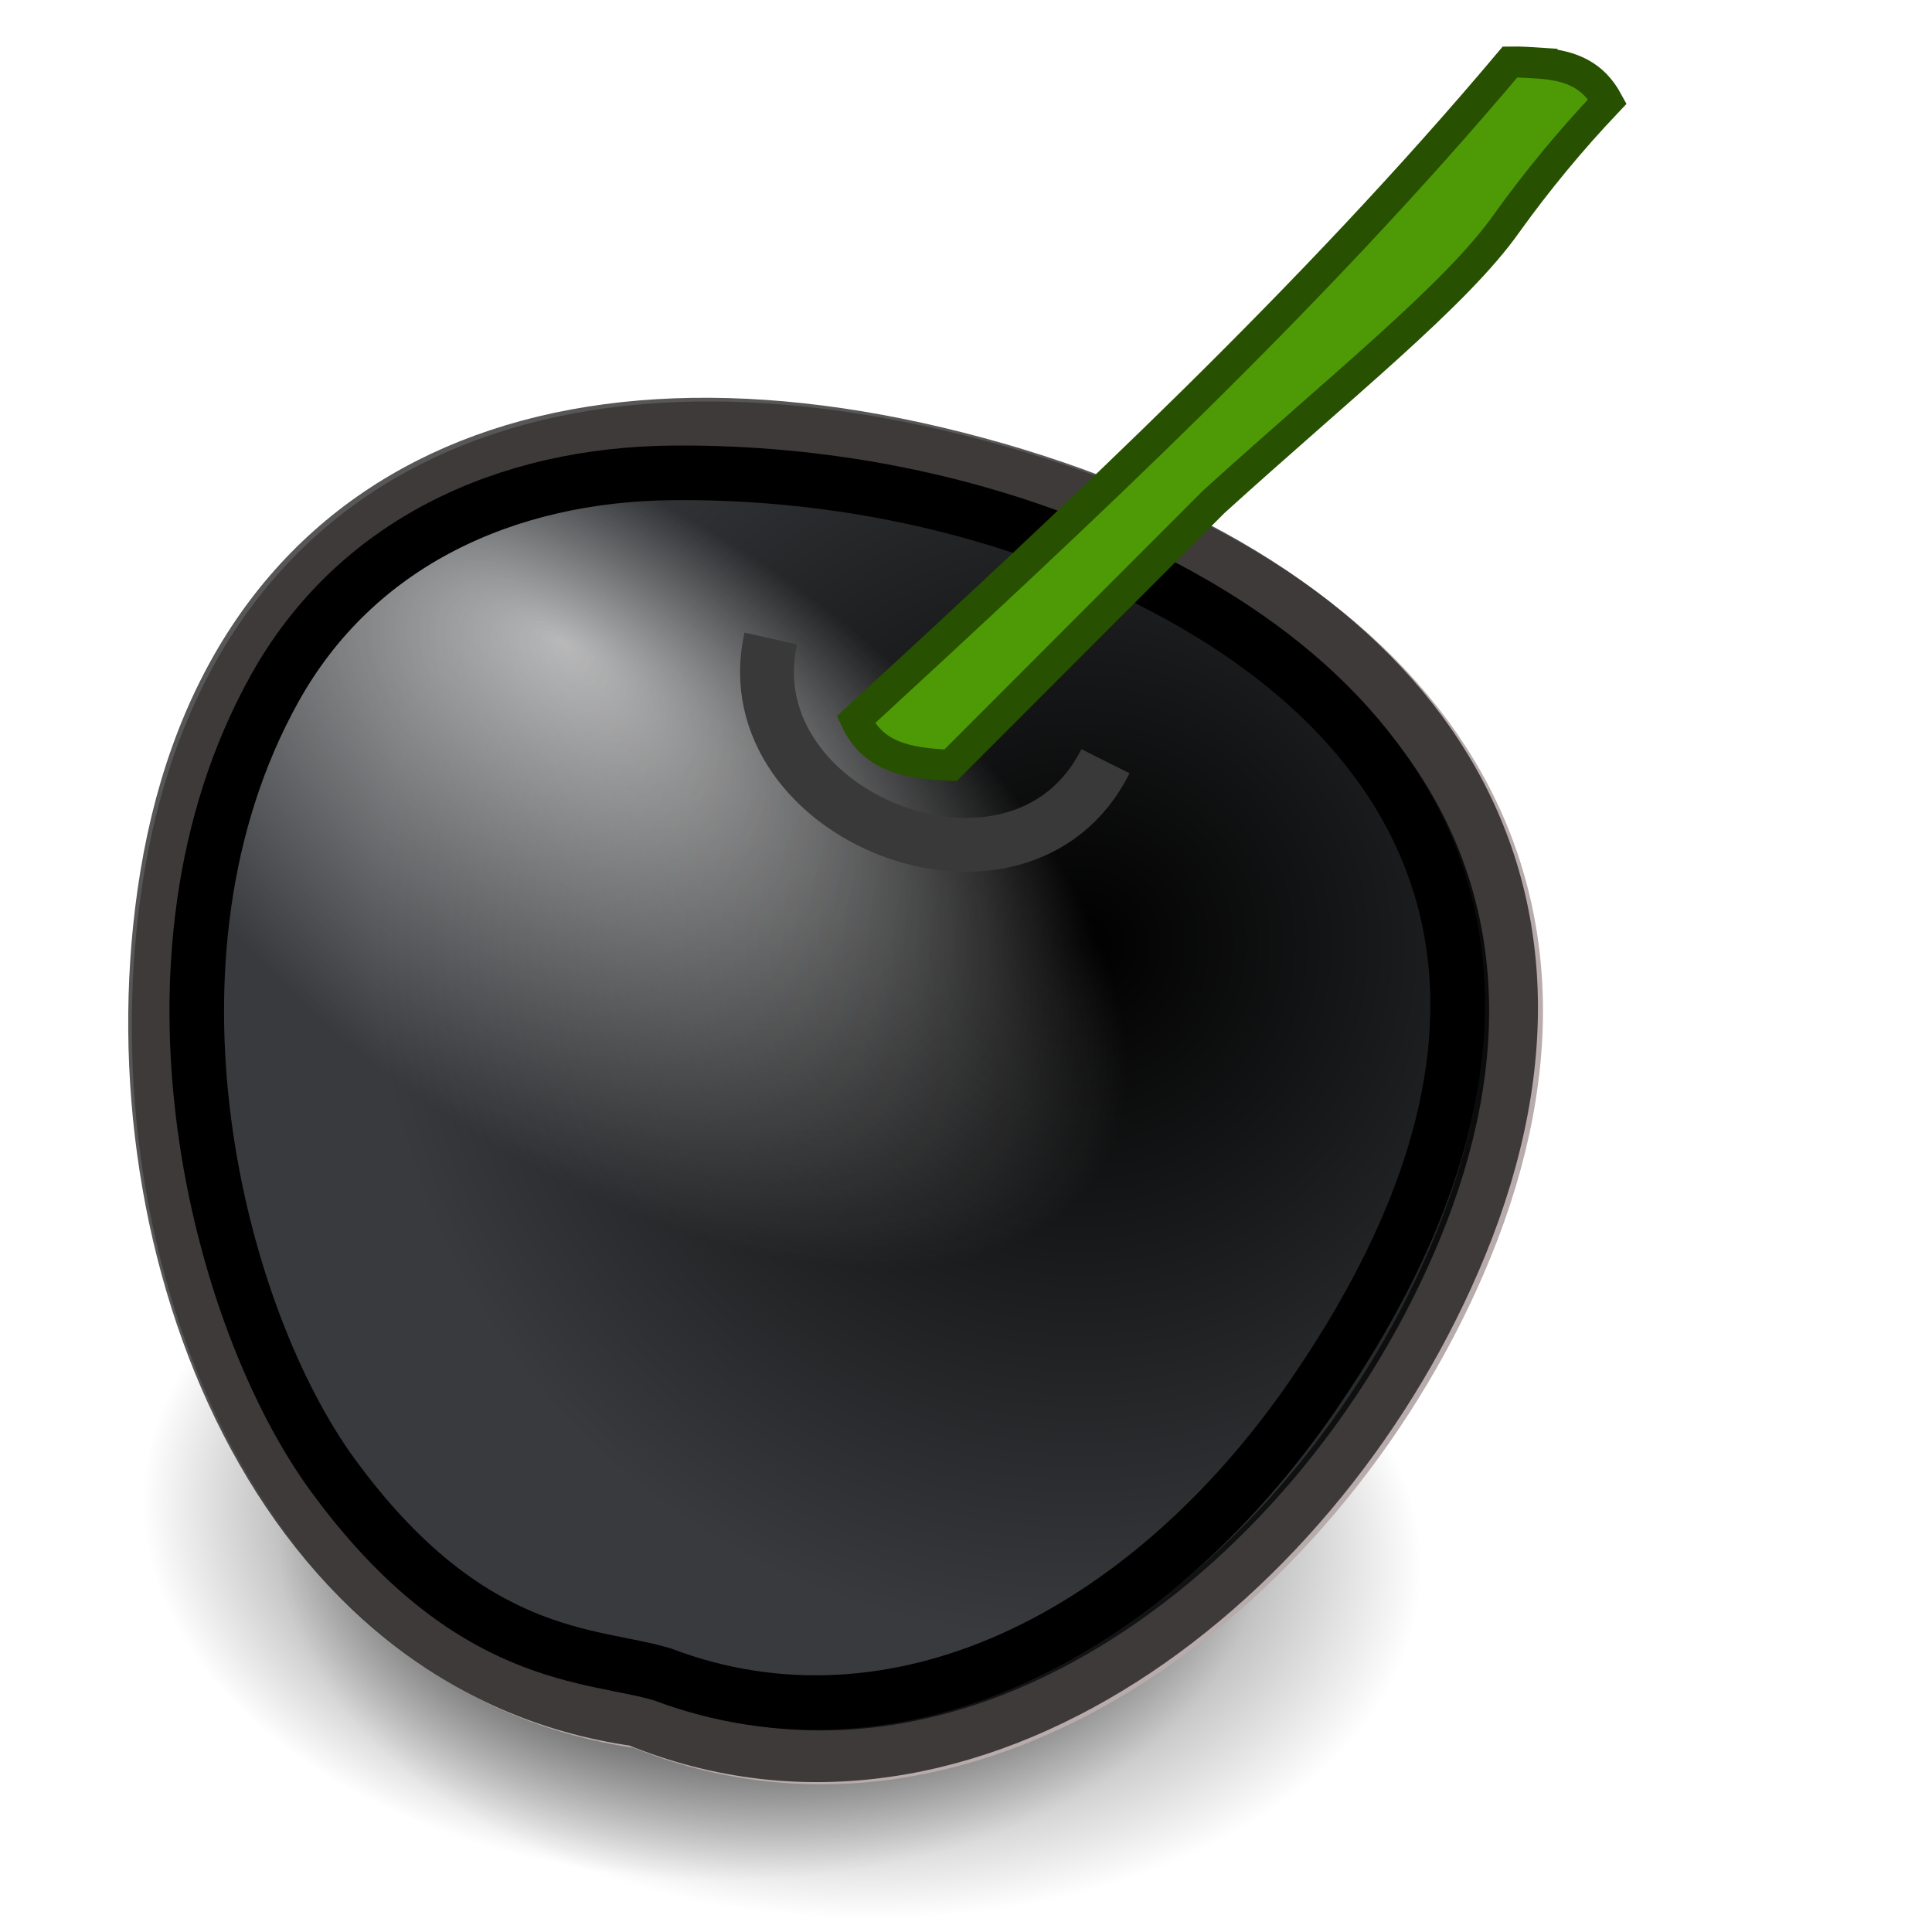
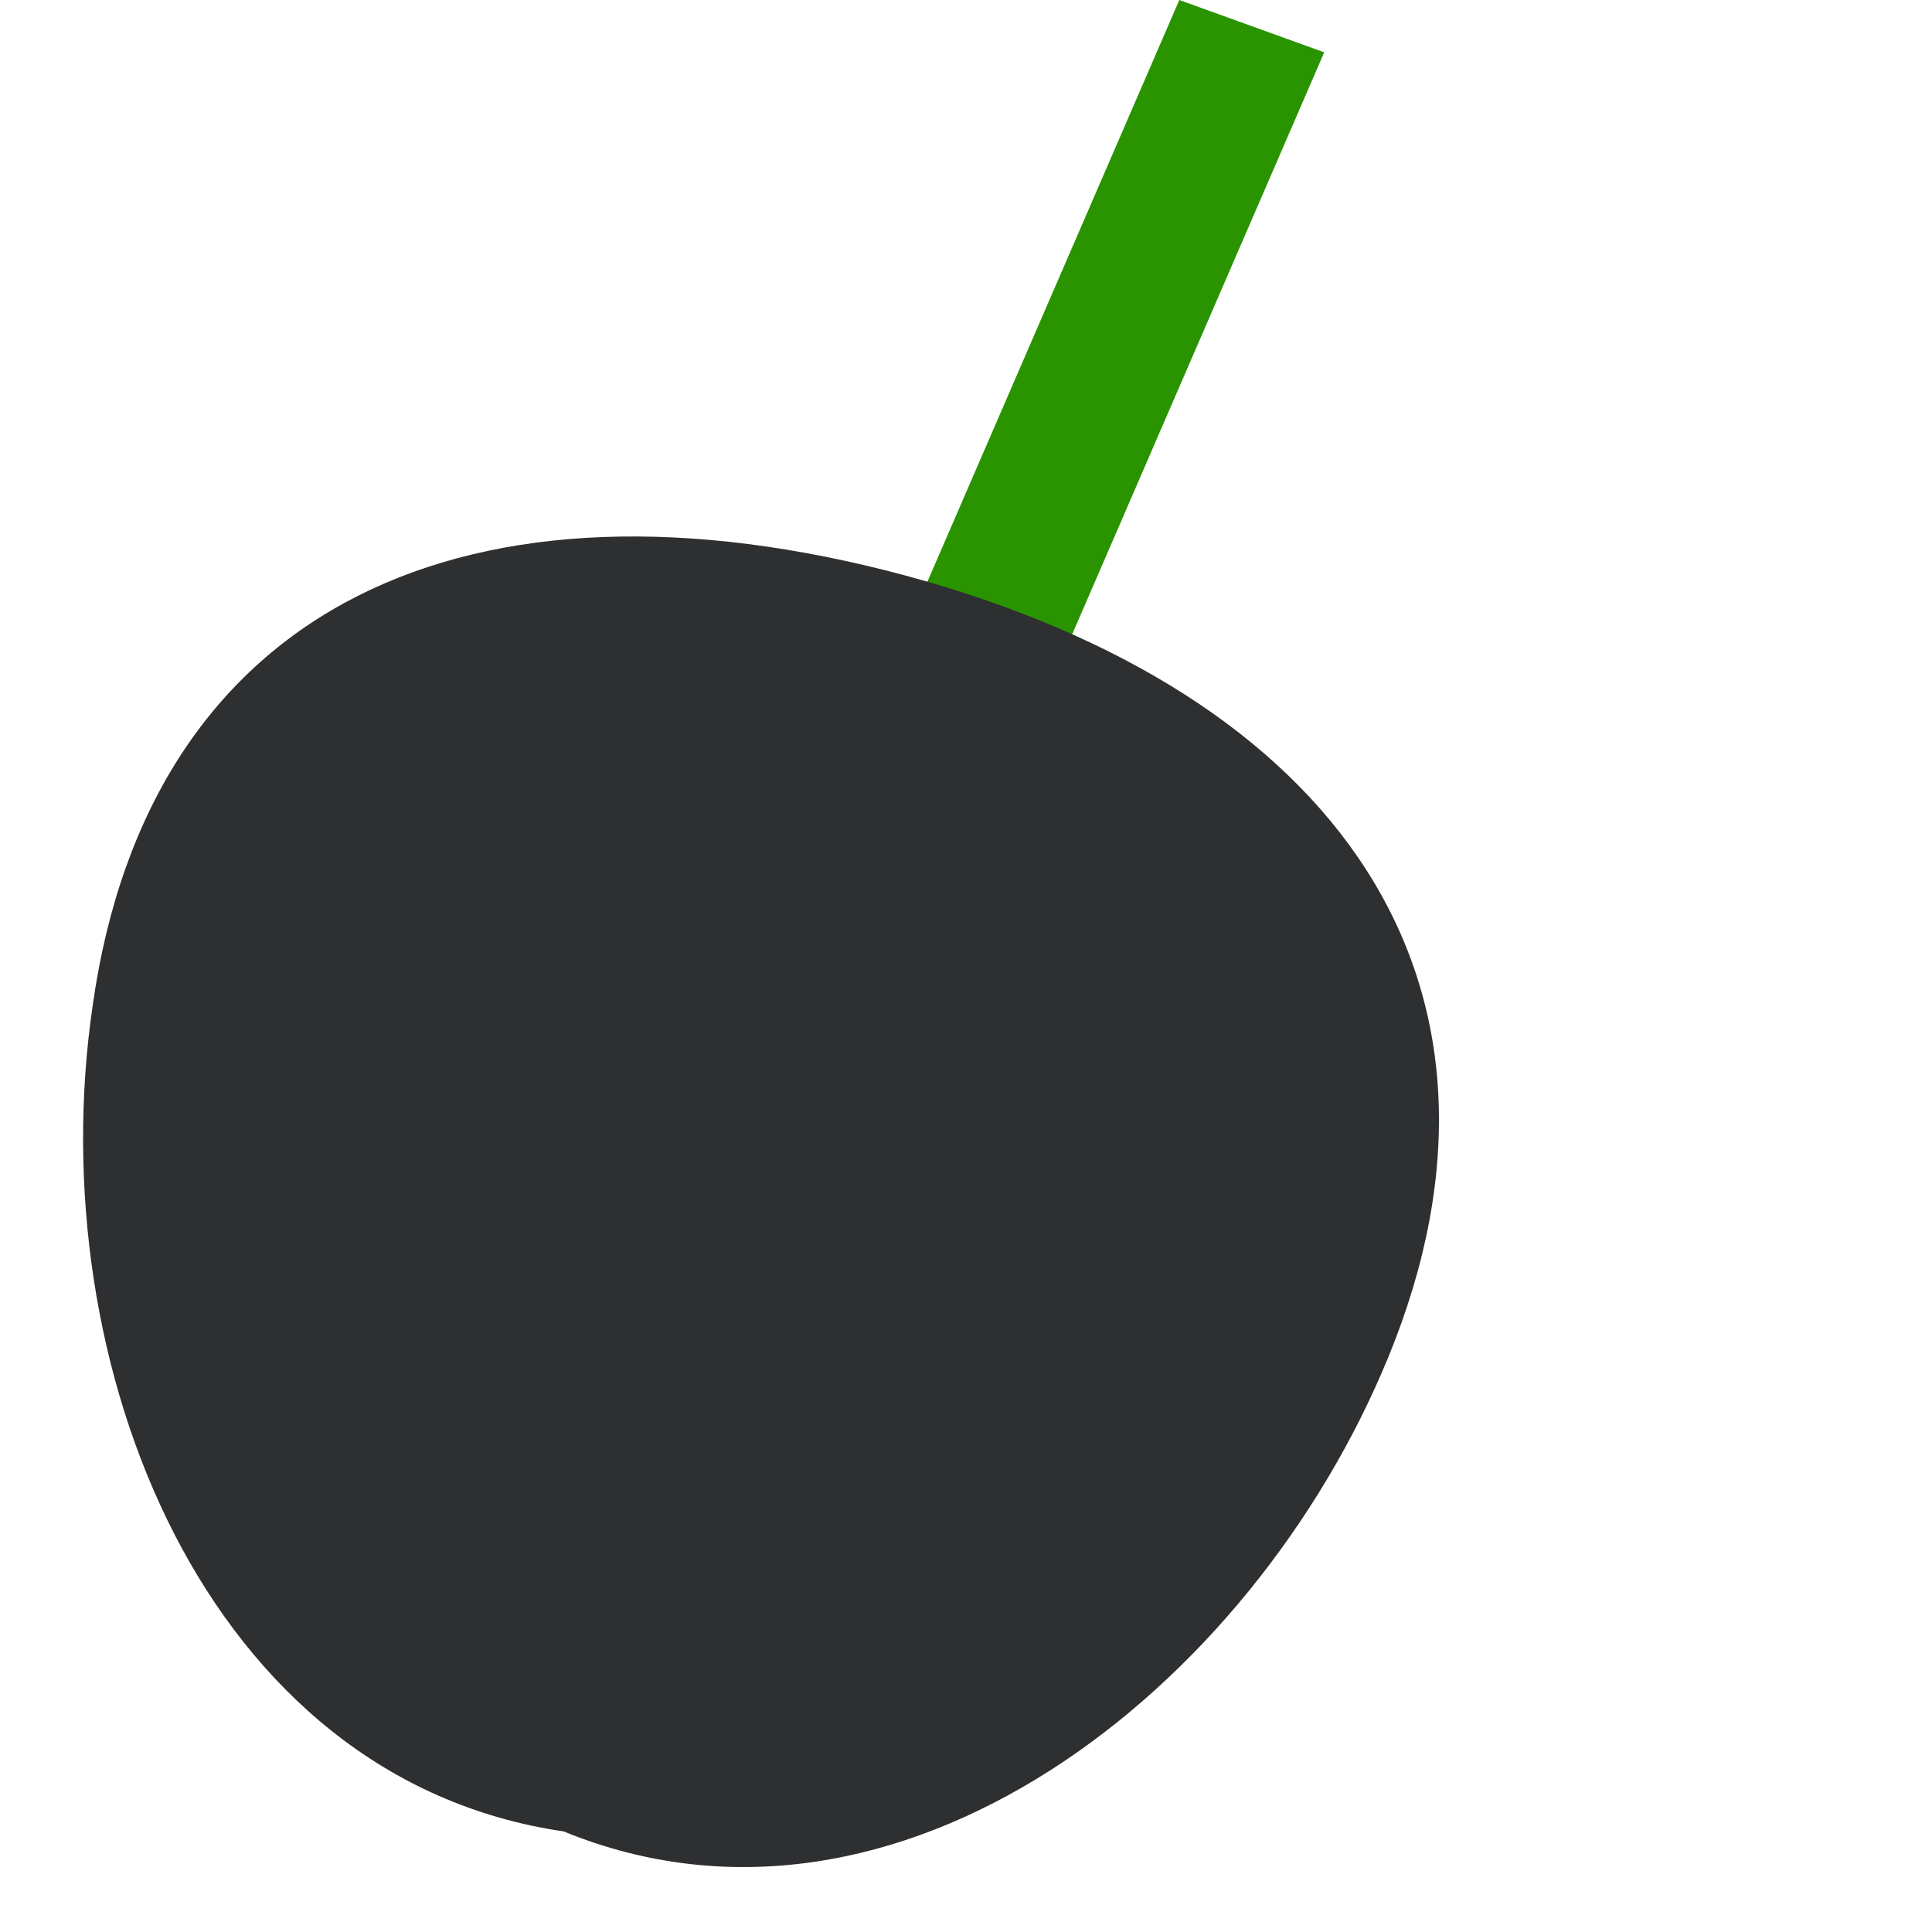
- <svg xmlns="http://www.w3.org/2000/svg" xmlns:xlink="http://www.w3.org/1999/xlink" width="48" height="48">
-   <defs>
-     <linearGradient id="a">
-       <stop offset="0" />
-       <stop offset="1" stop-opacity="0" />
-     </linearGradient>
-     <linearGradient id="b">
-       <stop offset="0" stop-color="#59a40f" />
-       <stop offset="1" stop-color="#306102" />
-     </linearGradient>
-     <linearGradient id="c">
-       <stop offset="0" stop-color="#fff" />
-       <stop offset="1" stop-color="#fff" stop-opacity="0" />
-     </linearGradient>
-     <linearGradient id="d">
-       <stop offset="0" />
-       <stop offset="1" stop-color="#383a3d" />
-     </linearGradient>
-     <linearGradient id="e">
-       <stop offset="0" stop-color="#fff" />
-       <stop offset="1" stop-color="#fff" stop-opacity="0" />
-     </linearGradient>
-     <radialGradient xlink:href="#a" id="g" gradientUnits="userSpaceOnUse" gradientTransform="matrix(1.15623 .05007 -.03238 .7369 5.71 995.06)" cx="15.116" cy="63.965" fx="13.292" fy="60.044" r="12.289" />
-     <radialGradient r="12.289" fy="63.965" fx="15.116" cy="63.965" cx="15.116" gradientTransform="matrix(1.13465 .04914 -.03238 .7369 2.406 994.13)" gradientUnits="userSpaceOnUse" id="f" xlink:href="#a" />
-     <radialGradient xlink:href="#d" id="h" gradientUnits="userSpaceOnUse" gradientTransform="matrix(.98176 -.01192 .01113 .96706 -19.994 -.265)" cx="33.921" cy="32.026" fx="33.921" fy="32.026" r="12.011" />
-     <radialGradient xlink:href="#e" id="i" gradientUnits="userSpaceOnUse" gradientTransform="matrix(.68507 .47409 -.24825 .36395 -4.166 5.46)" cx="25.346" cy="30.31" fx="22.506" fy="25.064" r="12.011" />
-   </defs>
-   <path d="M31.43 1042.614c-.22 5.002-6.64 8.787-14.343 8.454-7.702-.334-13.767-4.66-13.545-9.662.218-5.002 6.64-8.787 14.341-8.453 7.702.333 13.767 4.659 13.546 9.661z" fill="url(#f)" transform="translate(0 -1004.362)" />
-   <path d="M35.326 1043.568c-.219 5.002-6.759 8.782-14.607 8.442-7.849-.34-14.033-4.67-13.811-9.673.218-5.002 6.758-8.782 14.607-8.442 7.848.34 14.032 4.671 13.81 9.673z" fill="url(#g)" transform="translate(0 -1004.362)" />
-   <g stroke="#3653ba">
-     <path d="M20.06 35.355c-2.283 5.57-8.17 10.165-13.74 7.887-5.961-.836-8.722-7.769-7.88-13.727.946-6.693 6.338-9.114 13.545-7.167 7.207 1.947 10.64 6.752 8.075 13.007z" fill="url(#h)" stroke="#b8abab" stroke-width=".897" transform="matrix(1.49125 0 0 1.49125 6.49 -21.712)" />
-     <path d="M19.977 35.307c-2.281 5.576-8.162 10.178-13.726 7.898-5.955-.838-8.712-7.777-7.87-13.742.945-6.7 6.332-9.124 13.531-7.176 7.199 1.948 10.628 6.758 8.065 13.02z" opacity=".66" fill="url(#i)" stroke="#000" stroke-width=".897" transform="matrix(1.49125 0 0 1.49125 6.49 -21.712)" />
-     <path d="M16.734 11.748c-4.153.032-7.898 1.736-9.914 5.363-3.723 6.697-1.41 15.63 1.447 19.537 3.412 4.675 6.474 4.426 8.198 4.955 5.792 2.186 12.025-.938 16.153-6.934 6.905-10.03 3.14-17.136-5.14-20.771-3.31-1.454-7.022-2.179-10.744-2.15z" fill="none" stroke="#000" stroke-width="1.356" />
-     <path d="M19.15 15.863c-.998 4.441 6.2 7.276 8.315 3.05" fill="none" stroke="#393939" stroke-width="1.338" />
-   </g>
-   <path d="M38.31 1.573c-.242-.016-.518-.037-.795-.032-4.953 5.884-10.589 11.126-16.251 16.342.426.91 1.247 1.083 2.352 1.13l6.536-6.543c3.163-2.87 6.022-5.14 7.279-6.921a28.768 28.768 0 012.506-3.03c-.36-.662-.903-.882-1.627-.945h0z" fill="#4e9a06" stroke="#275000" stroke-width=".771" />
+ <svg xmlns="http://www.w3.org/2000/svg" version="1.1" id="Layer_1" x="0px" y="0px" viewBox="0 0 48 48" style="enable-background:new 0 0 48 48;" xml:space="preserve">
+   <style type="text/css">
+ 	.st0{fill:#299400;}
+ 	.st1{fill:#2E2F31;}
+ </style>
+   <polygon class="st0" points="29.3,0 32.9,1.3 16.4,39.4 12.8,38.1 " />
+   <path class="st1" d="M34.5,33.7C31.1,42,22.3,48.9,14,45.5C5.1,44.2,1,33.9,2.3,25c1.4-10,9.4-13.6,20.2-10.7  C33.2,17.2,38.3,24.4,34.5,33.7z" />
</svg>
